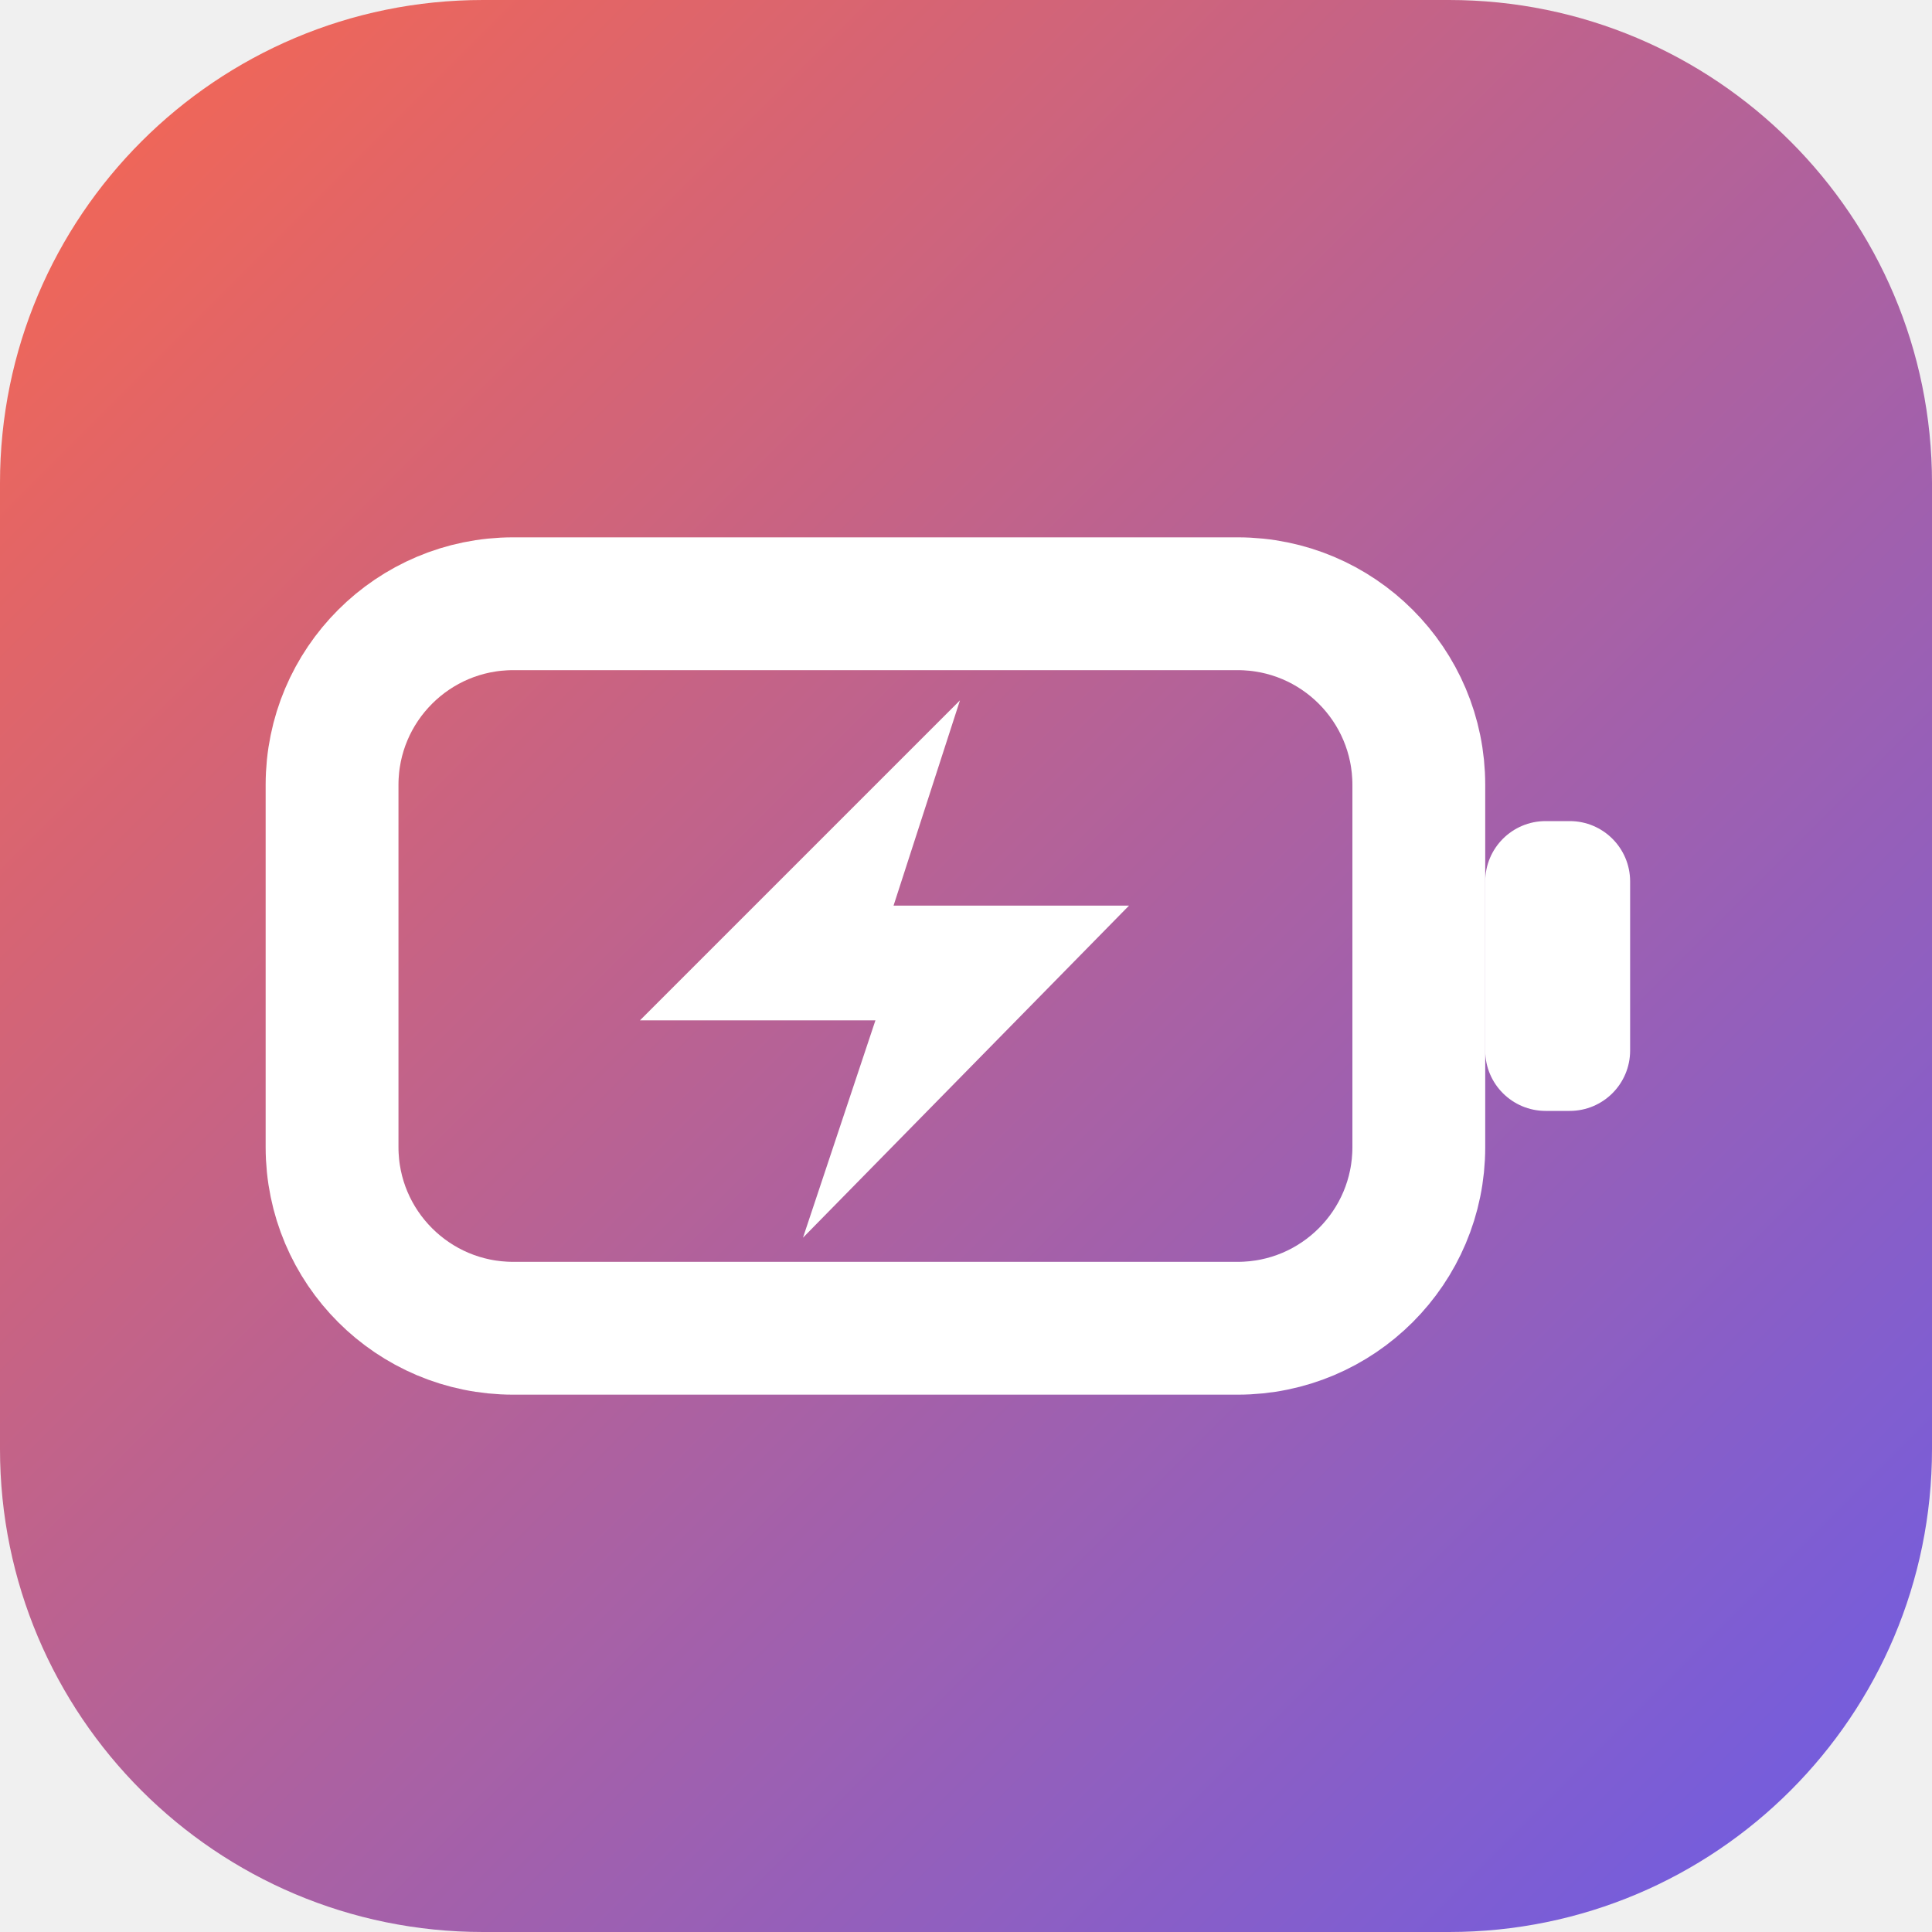
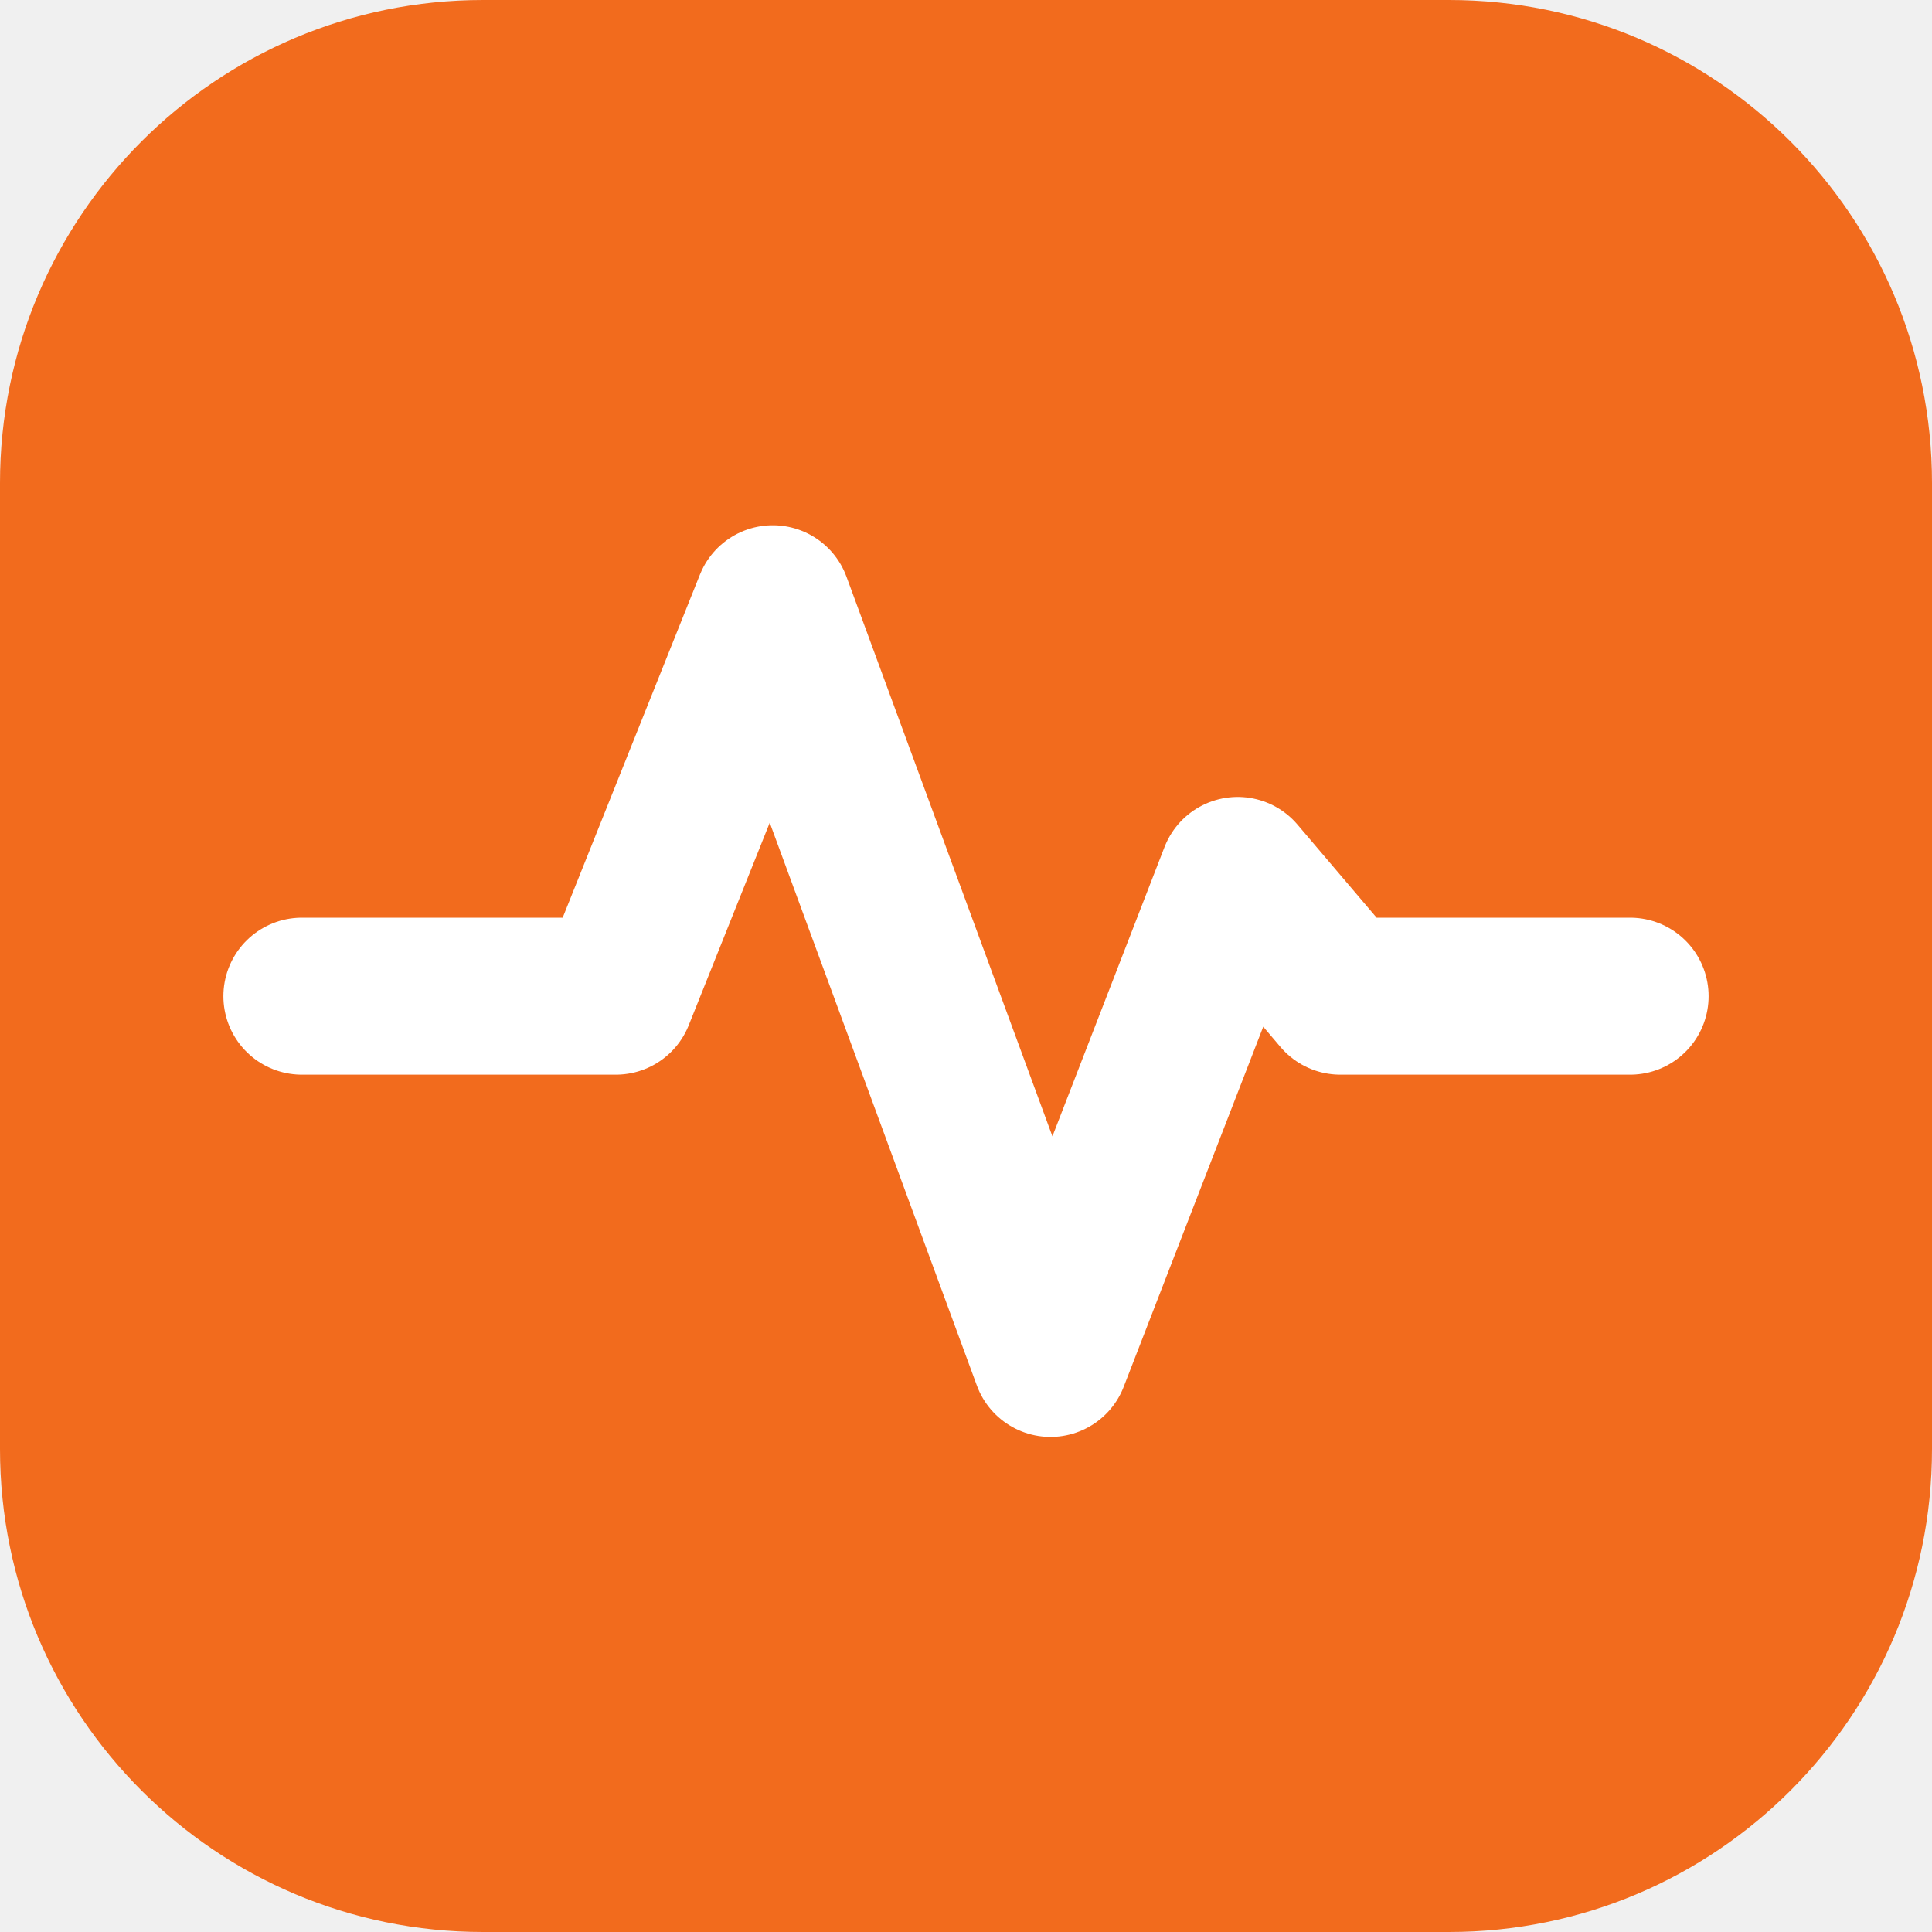
<svg xmlns="http://www.w3.org/2000/svg" viewBox="0 0 32 32">
-   <defs>
-     <linearGradient id="g" x1="0" y1="0" x2="1" y2="1">
-       <stop offset="0" stop-color="#f9674e" />
-       <stop offset="1" stop-color="#6b5ce7" />
-     </linearGradient>
-   </defs>
-   <rect width="32" height="32" rx="8" fill="url(#g)" />
-   <rect x="5.5" y="10" width="18" height="12" rx="3" fill="none" stroke="#fff" stroke-width="2.2" />
-   <rect x="24.6" y="13.6" width="2.4" height="4.8" rx="1" fill="#fff" />
-   <path d="M15.9 11.6 10.6 16.9h3.9l-1.2 3.6 5.4-5.5h-3.9z" fill="#fff" />
+   <rect width="32" height="32" rx="8" fill="#f26b1d" />
+   <path d="M5 16.5h5.2l2.6-6.5 4.6 12.5 3.1-8 1.7 2H27" fill="none" stroke="#fff" stroke-width="2.6" stroke-linecap="round" stroke-linejoin="round" />
</svg>
